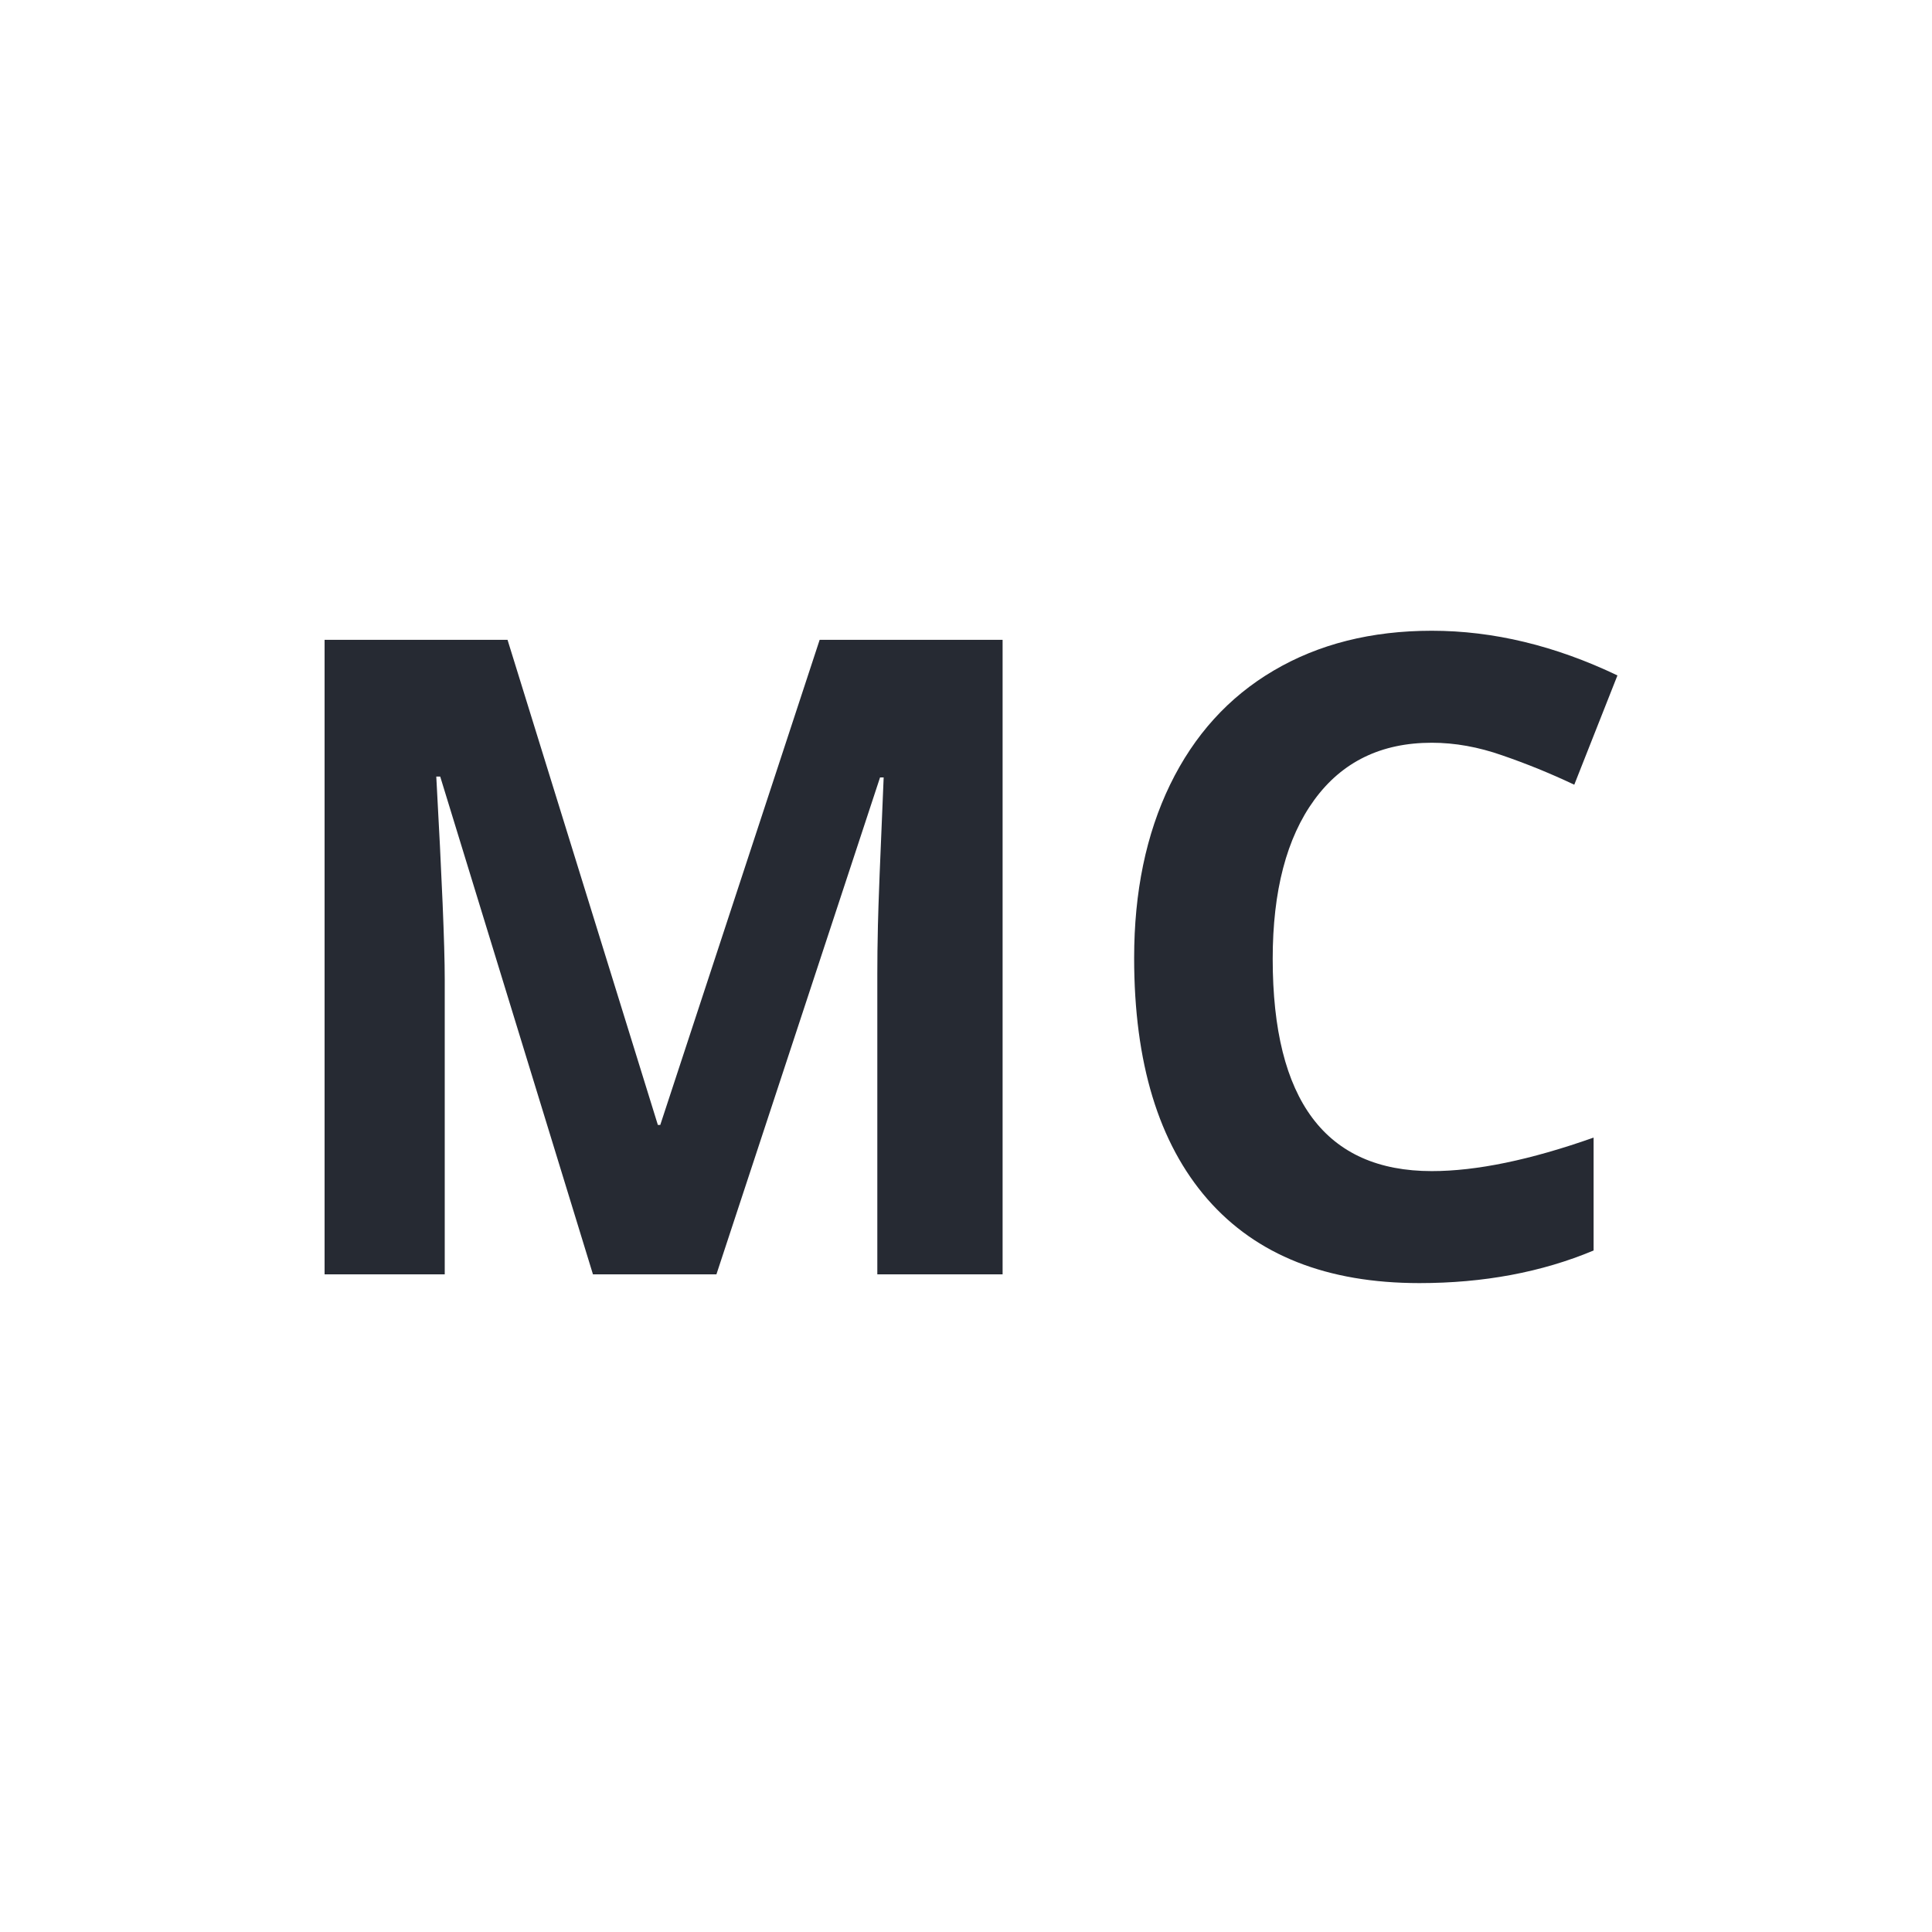
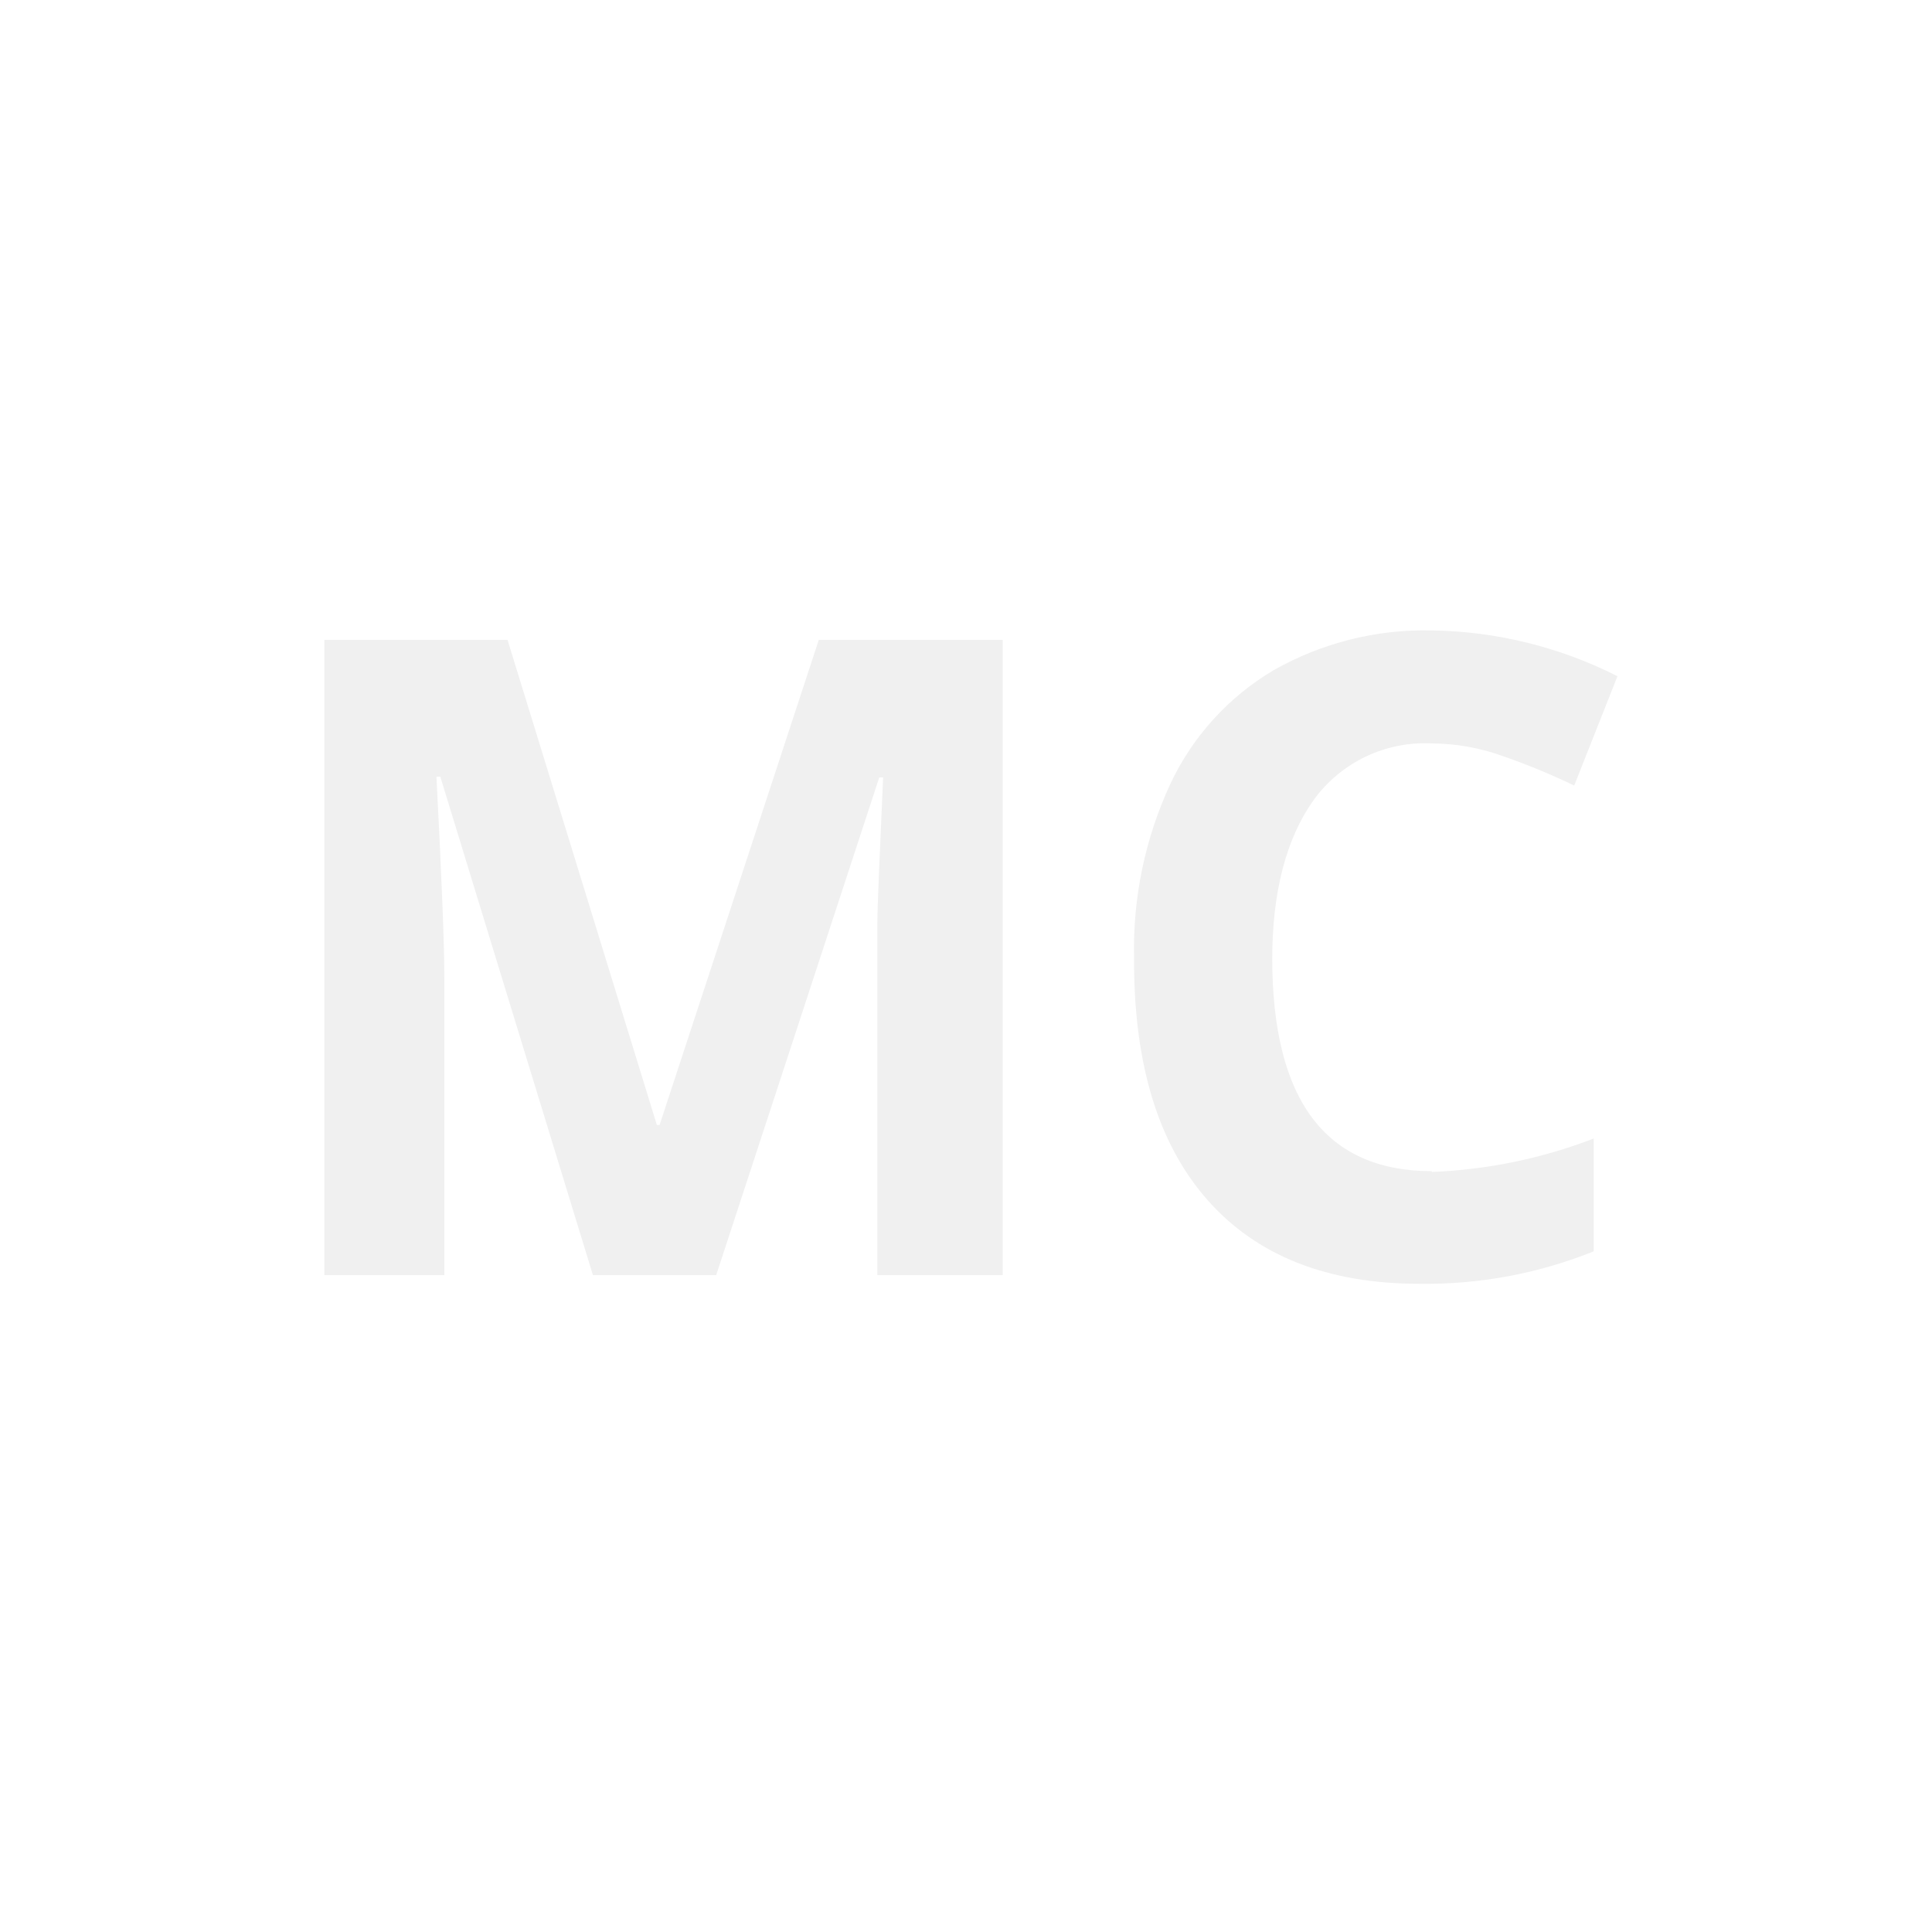
<svg xmlns="http://www.w3.org/2000/svg" id="Layer_1" data-name="Layer 1" viewBox="0 0 100 100">
  <defs>
-     <style>.cls-1{fill:#fff;}.cls-2{font-size:46px;fill:#262a33;font-family:OpenSans-Bold, Open Sans;font-weight:700;}</style>
+     <style>.cls-1{fill:#fff;}</style>
  </defs>
-   <rect class="cls-1" width="100" height="100" />
-   <text class="cls-2" transform="translate(12.66 65.96)">MC</text>
+   <path class="cls-1" d="M0,0V100H100V0ZM51.9,66H45.41V50.42c0-.73,0-1.58,0-2.54s.12-3.5.3-7.64h-.2L37.07,66H30.69L22.79,40.2h-.2Q23,48.06,23,50.69V66H16.79V33.12h9.48L34,58.23h.14l8.24-25.11H51.9Zm22.21-5.34a26.14,26.14,0,0,0,8.38-1.73v5.84a23.36,23.36,0,0,1-9,1.68q-7.17,0-11-4.35T58.7,49.59a20.29,20.29,0,0,1,1.87-9,13.52,13.52,0,0,1,5.35-5.9,15.86,15.86,0,0,1,8.19-2.06A22,22,0,0,1,83.72,35l-2.24,5.66a34.54,34.54,0,0,0-3.71-1.53,10.88,10.88,0,0,0-3.66-.65A7.1,7.1,0,0,0,68,41.4q-2.14,3-2.15,8.23Q65.87,60.61,74.11,60.62Z" />
</svg>
